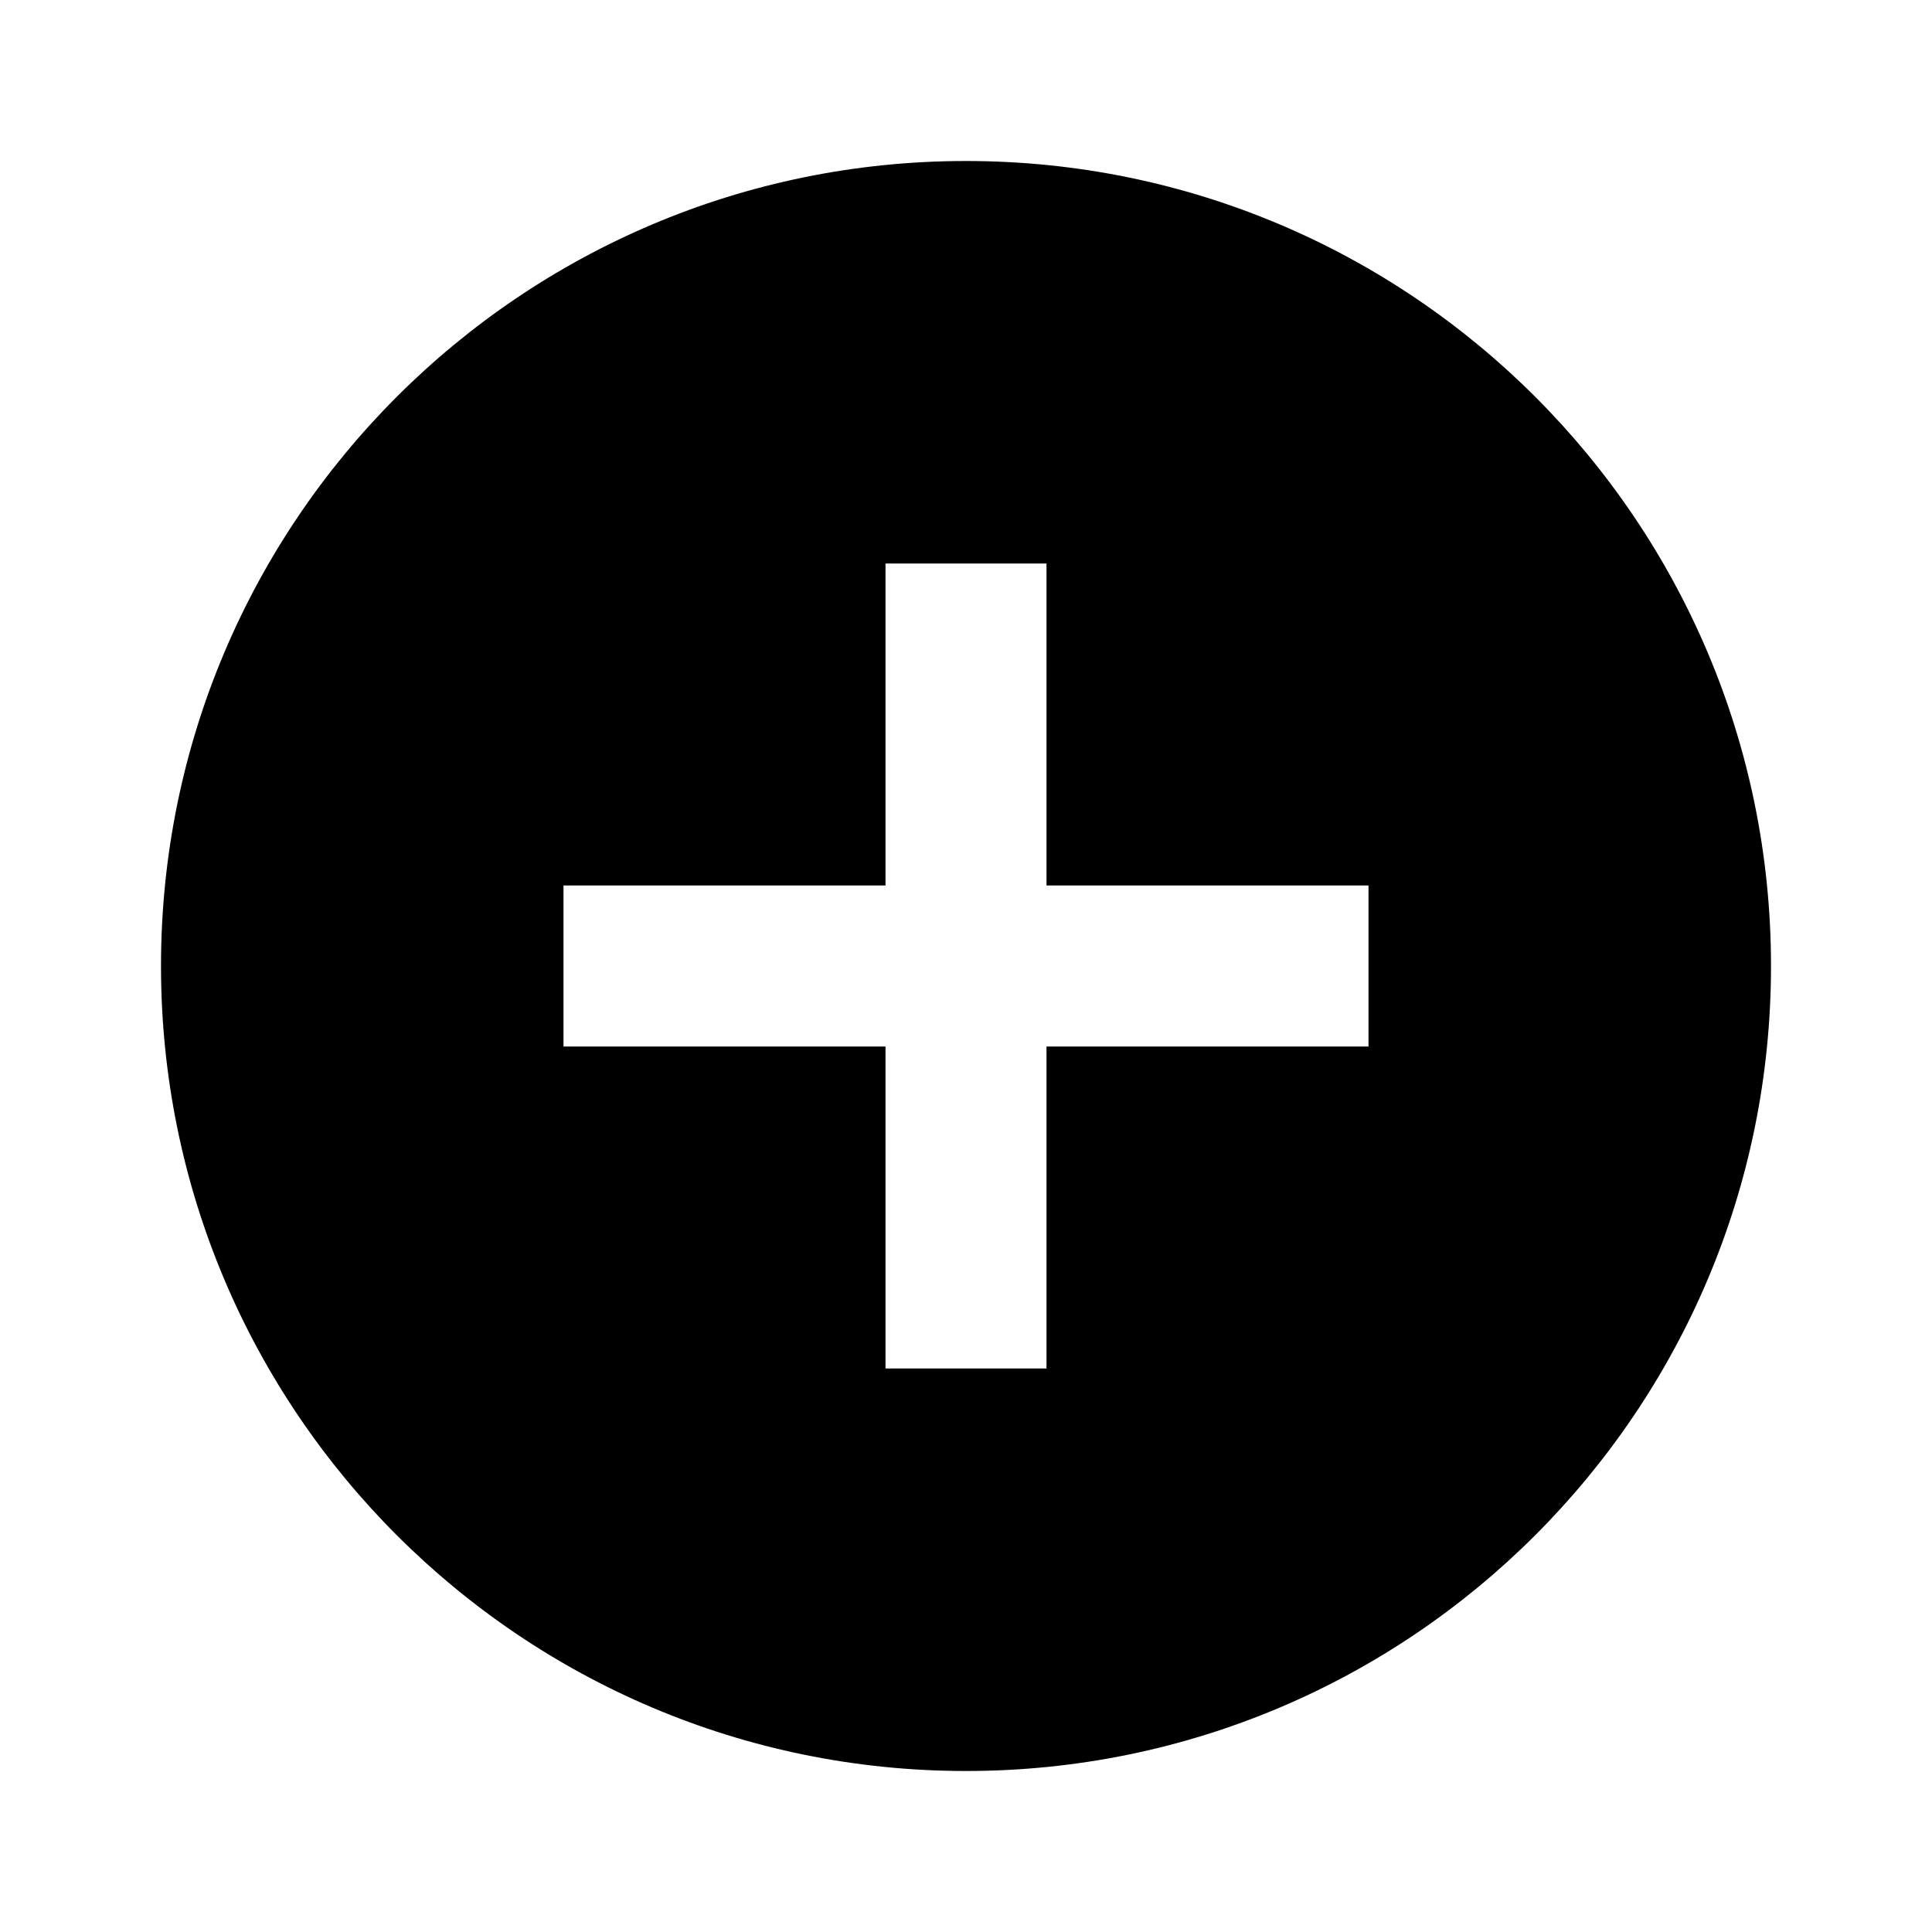
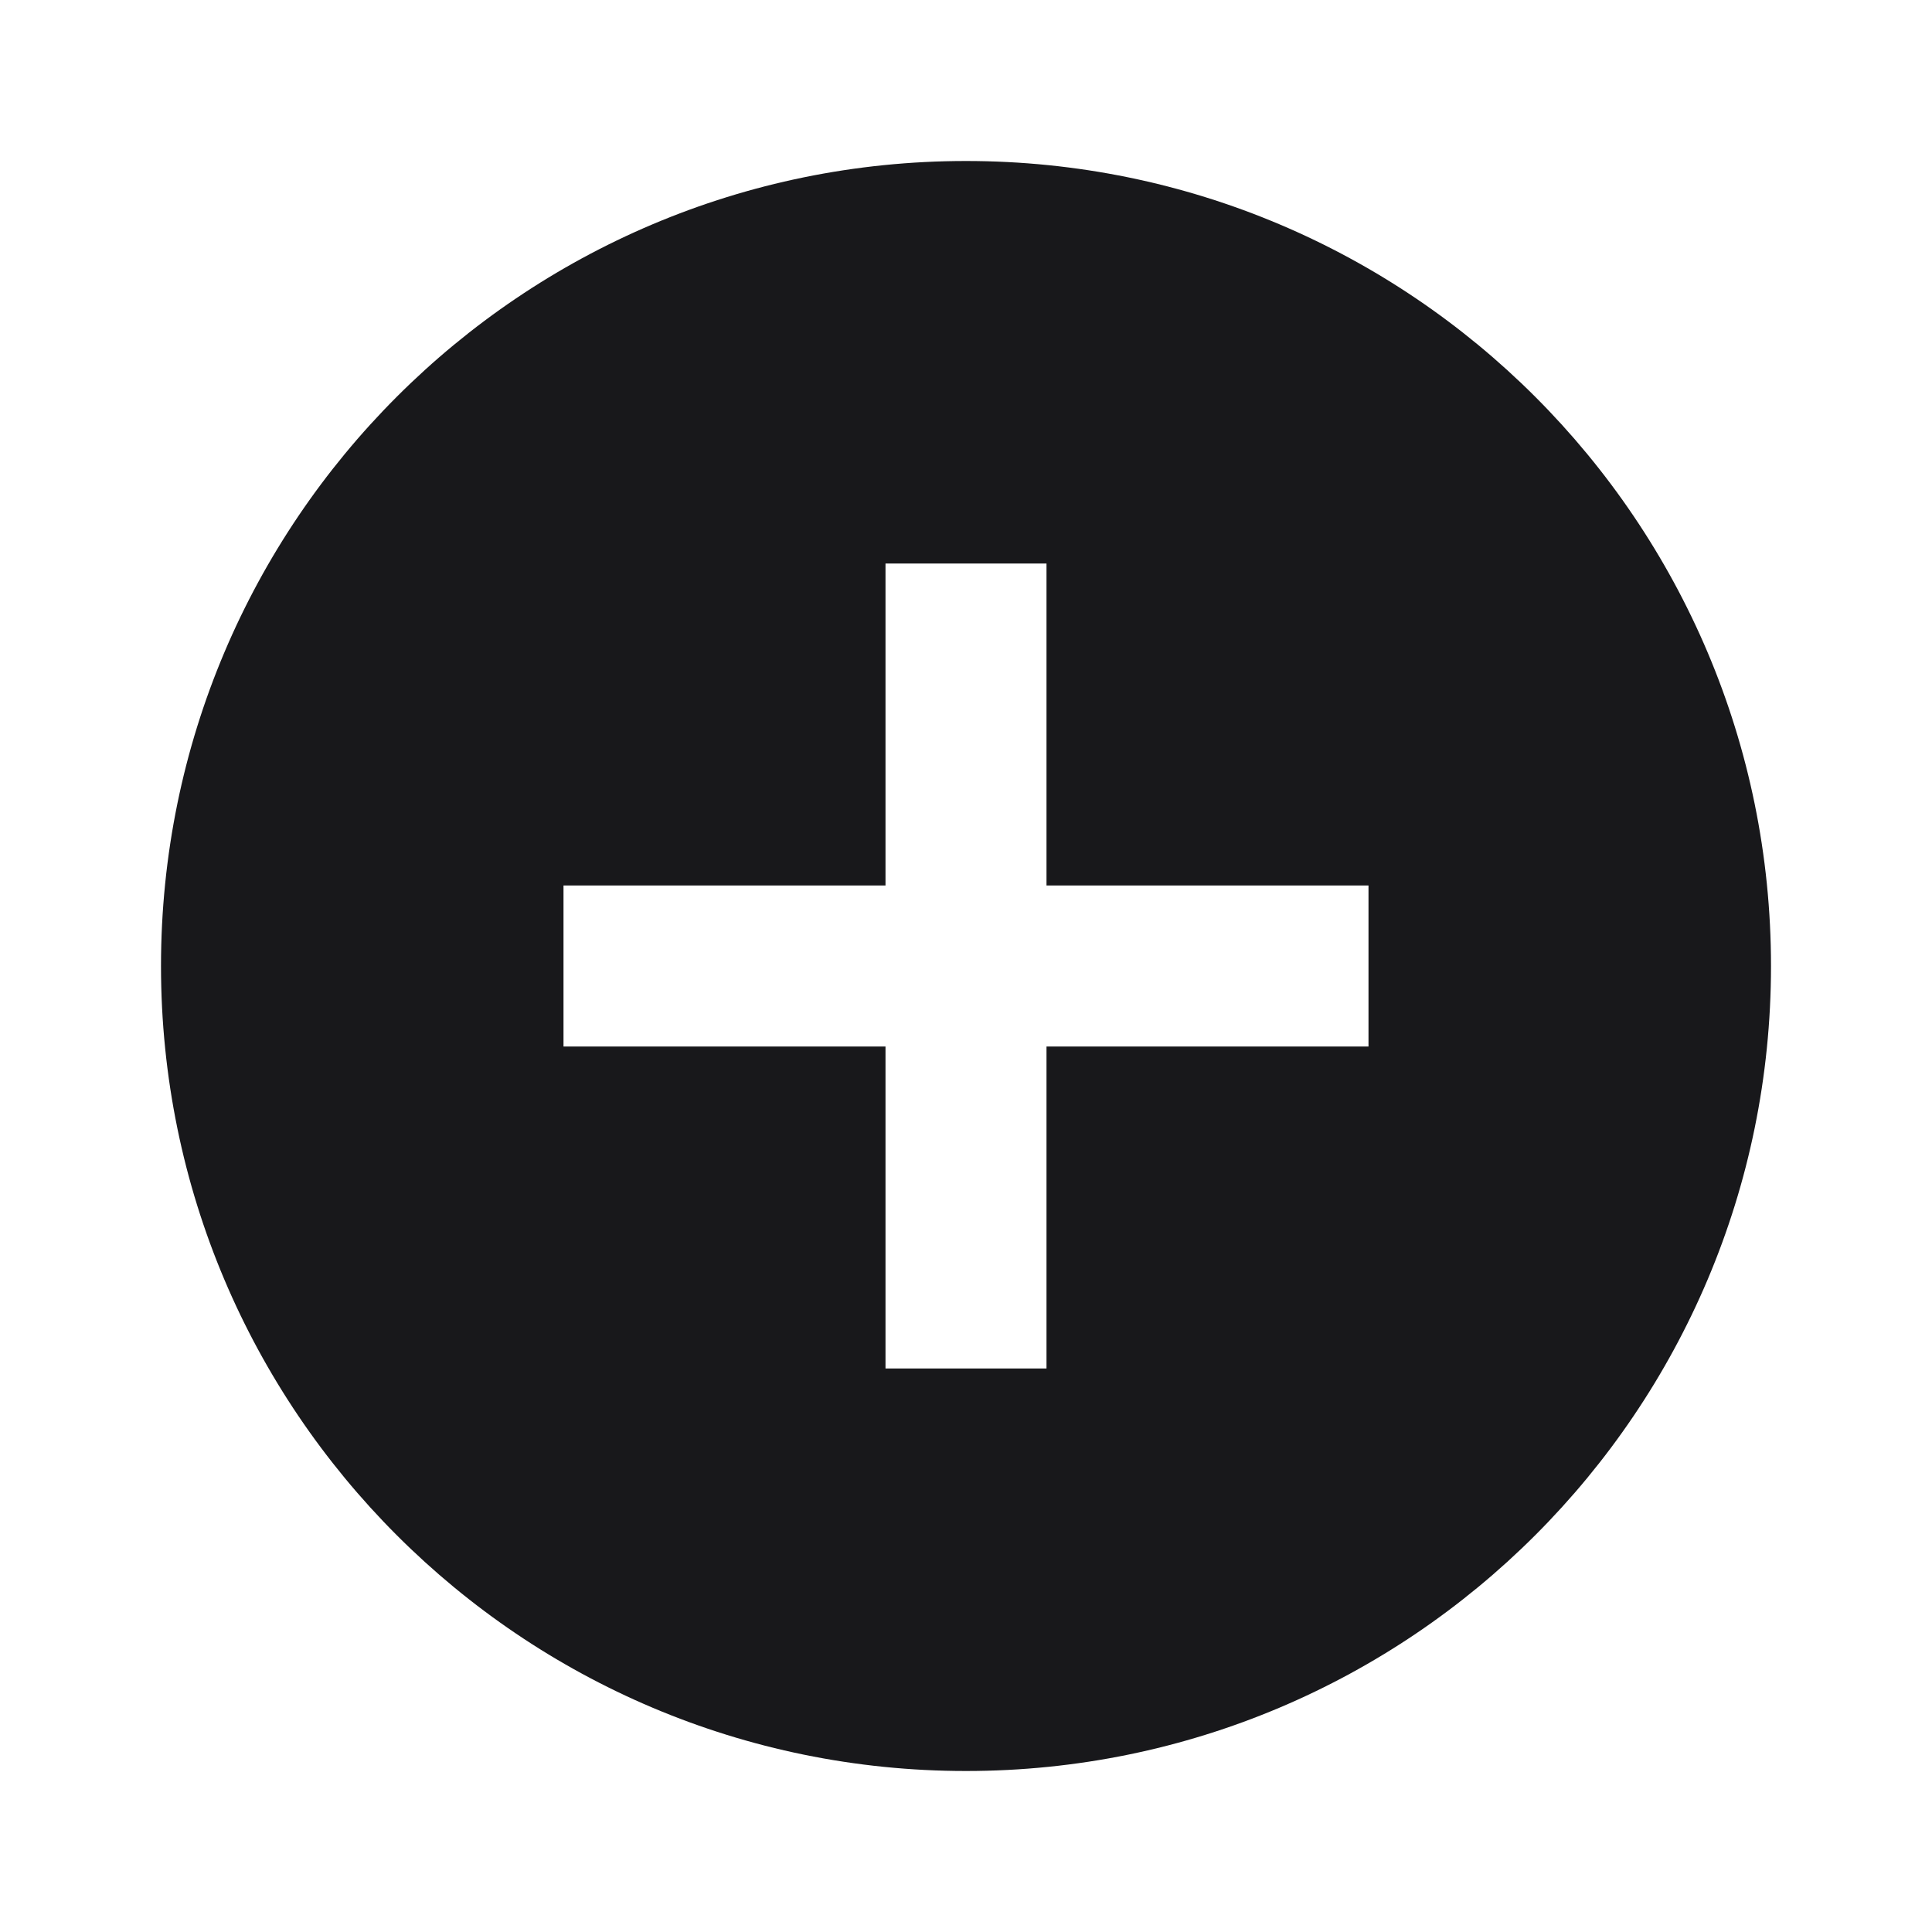
<svg xmlns="http://www.w3.org/2000/svg" version="1.1" width="24" height="24" viewBox="0 0 24 24">
-   <path d="M17,13H13V17H11V13H7V11H11V7H13V11H17M12,2A10,10 0 0,0 2,12A10,10 0 0,0 12,22A10,10 0 0,0 22,12A10,10 0 0,0 12,2Z" />
+   <path fill="#18181b" d="M17,13H13V17H11V13H7V11H11V7H13V11H17M12,2A10,10 0 0,0 2,12A10,10 0 0,0 12,22A10,10 0 0,0 22,12A10,10 0 0,0 12,2Z" />
</svg>
